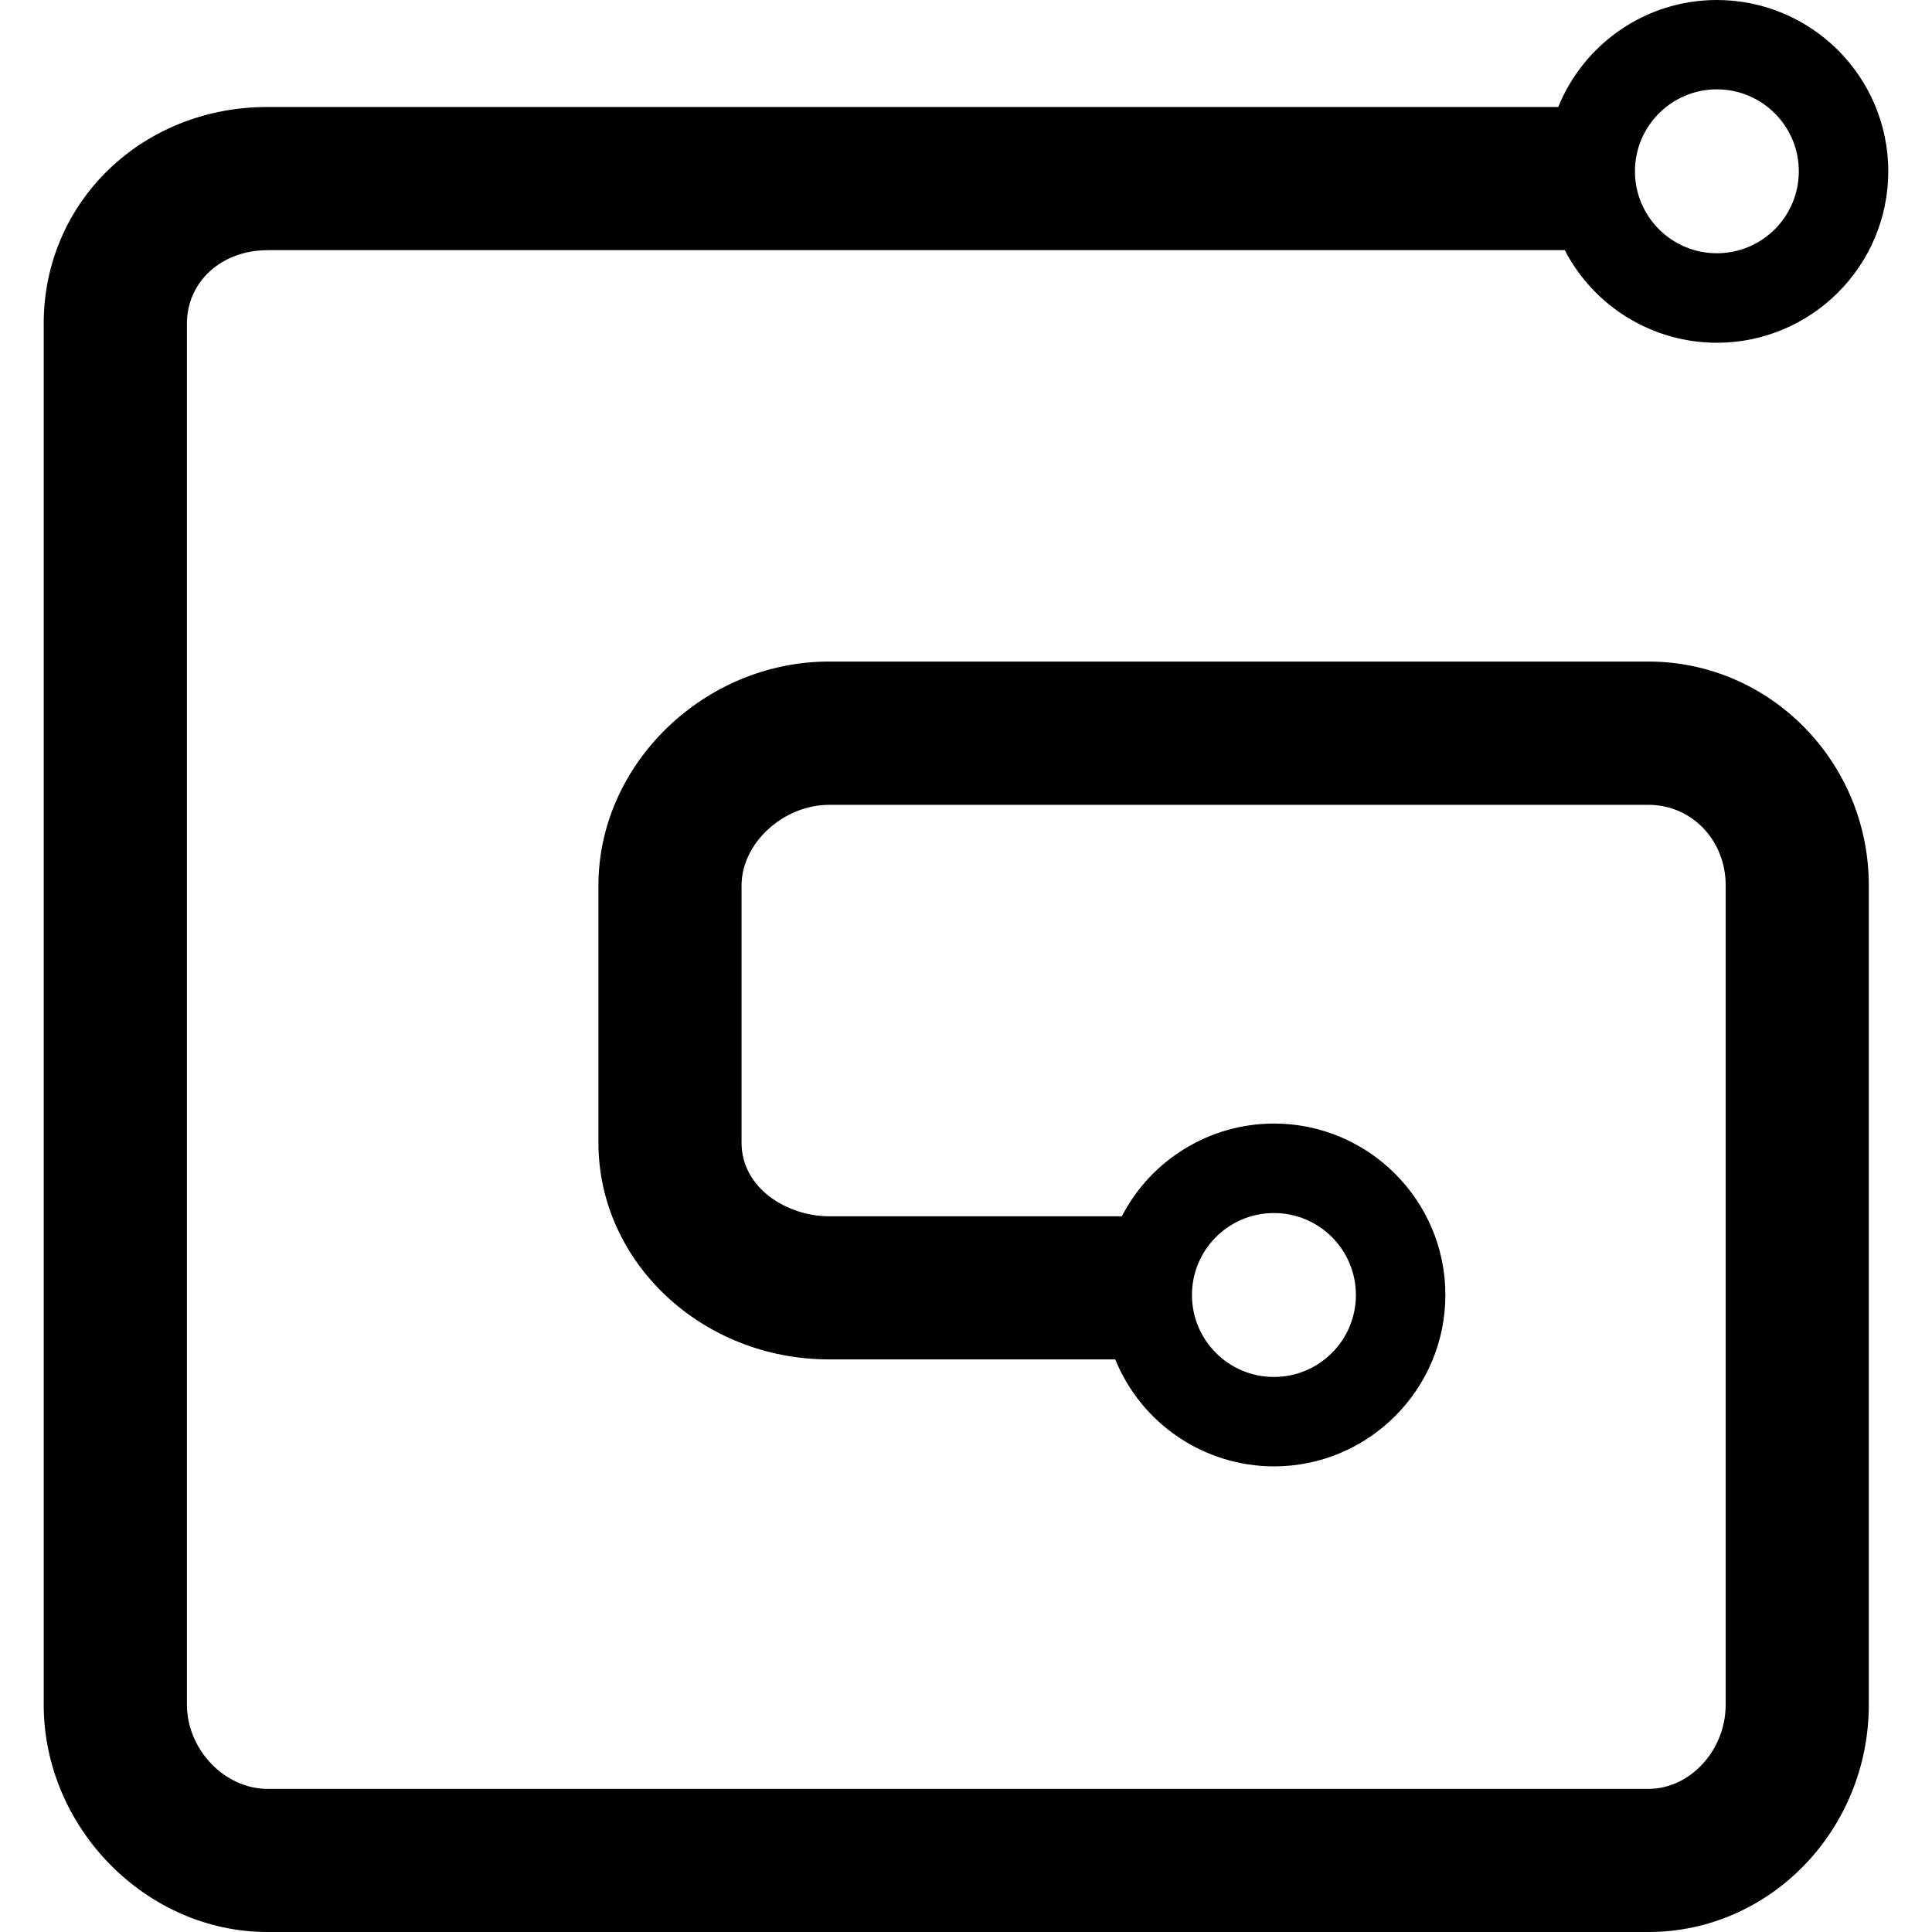
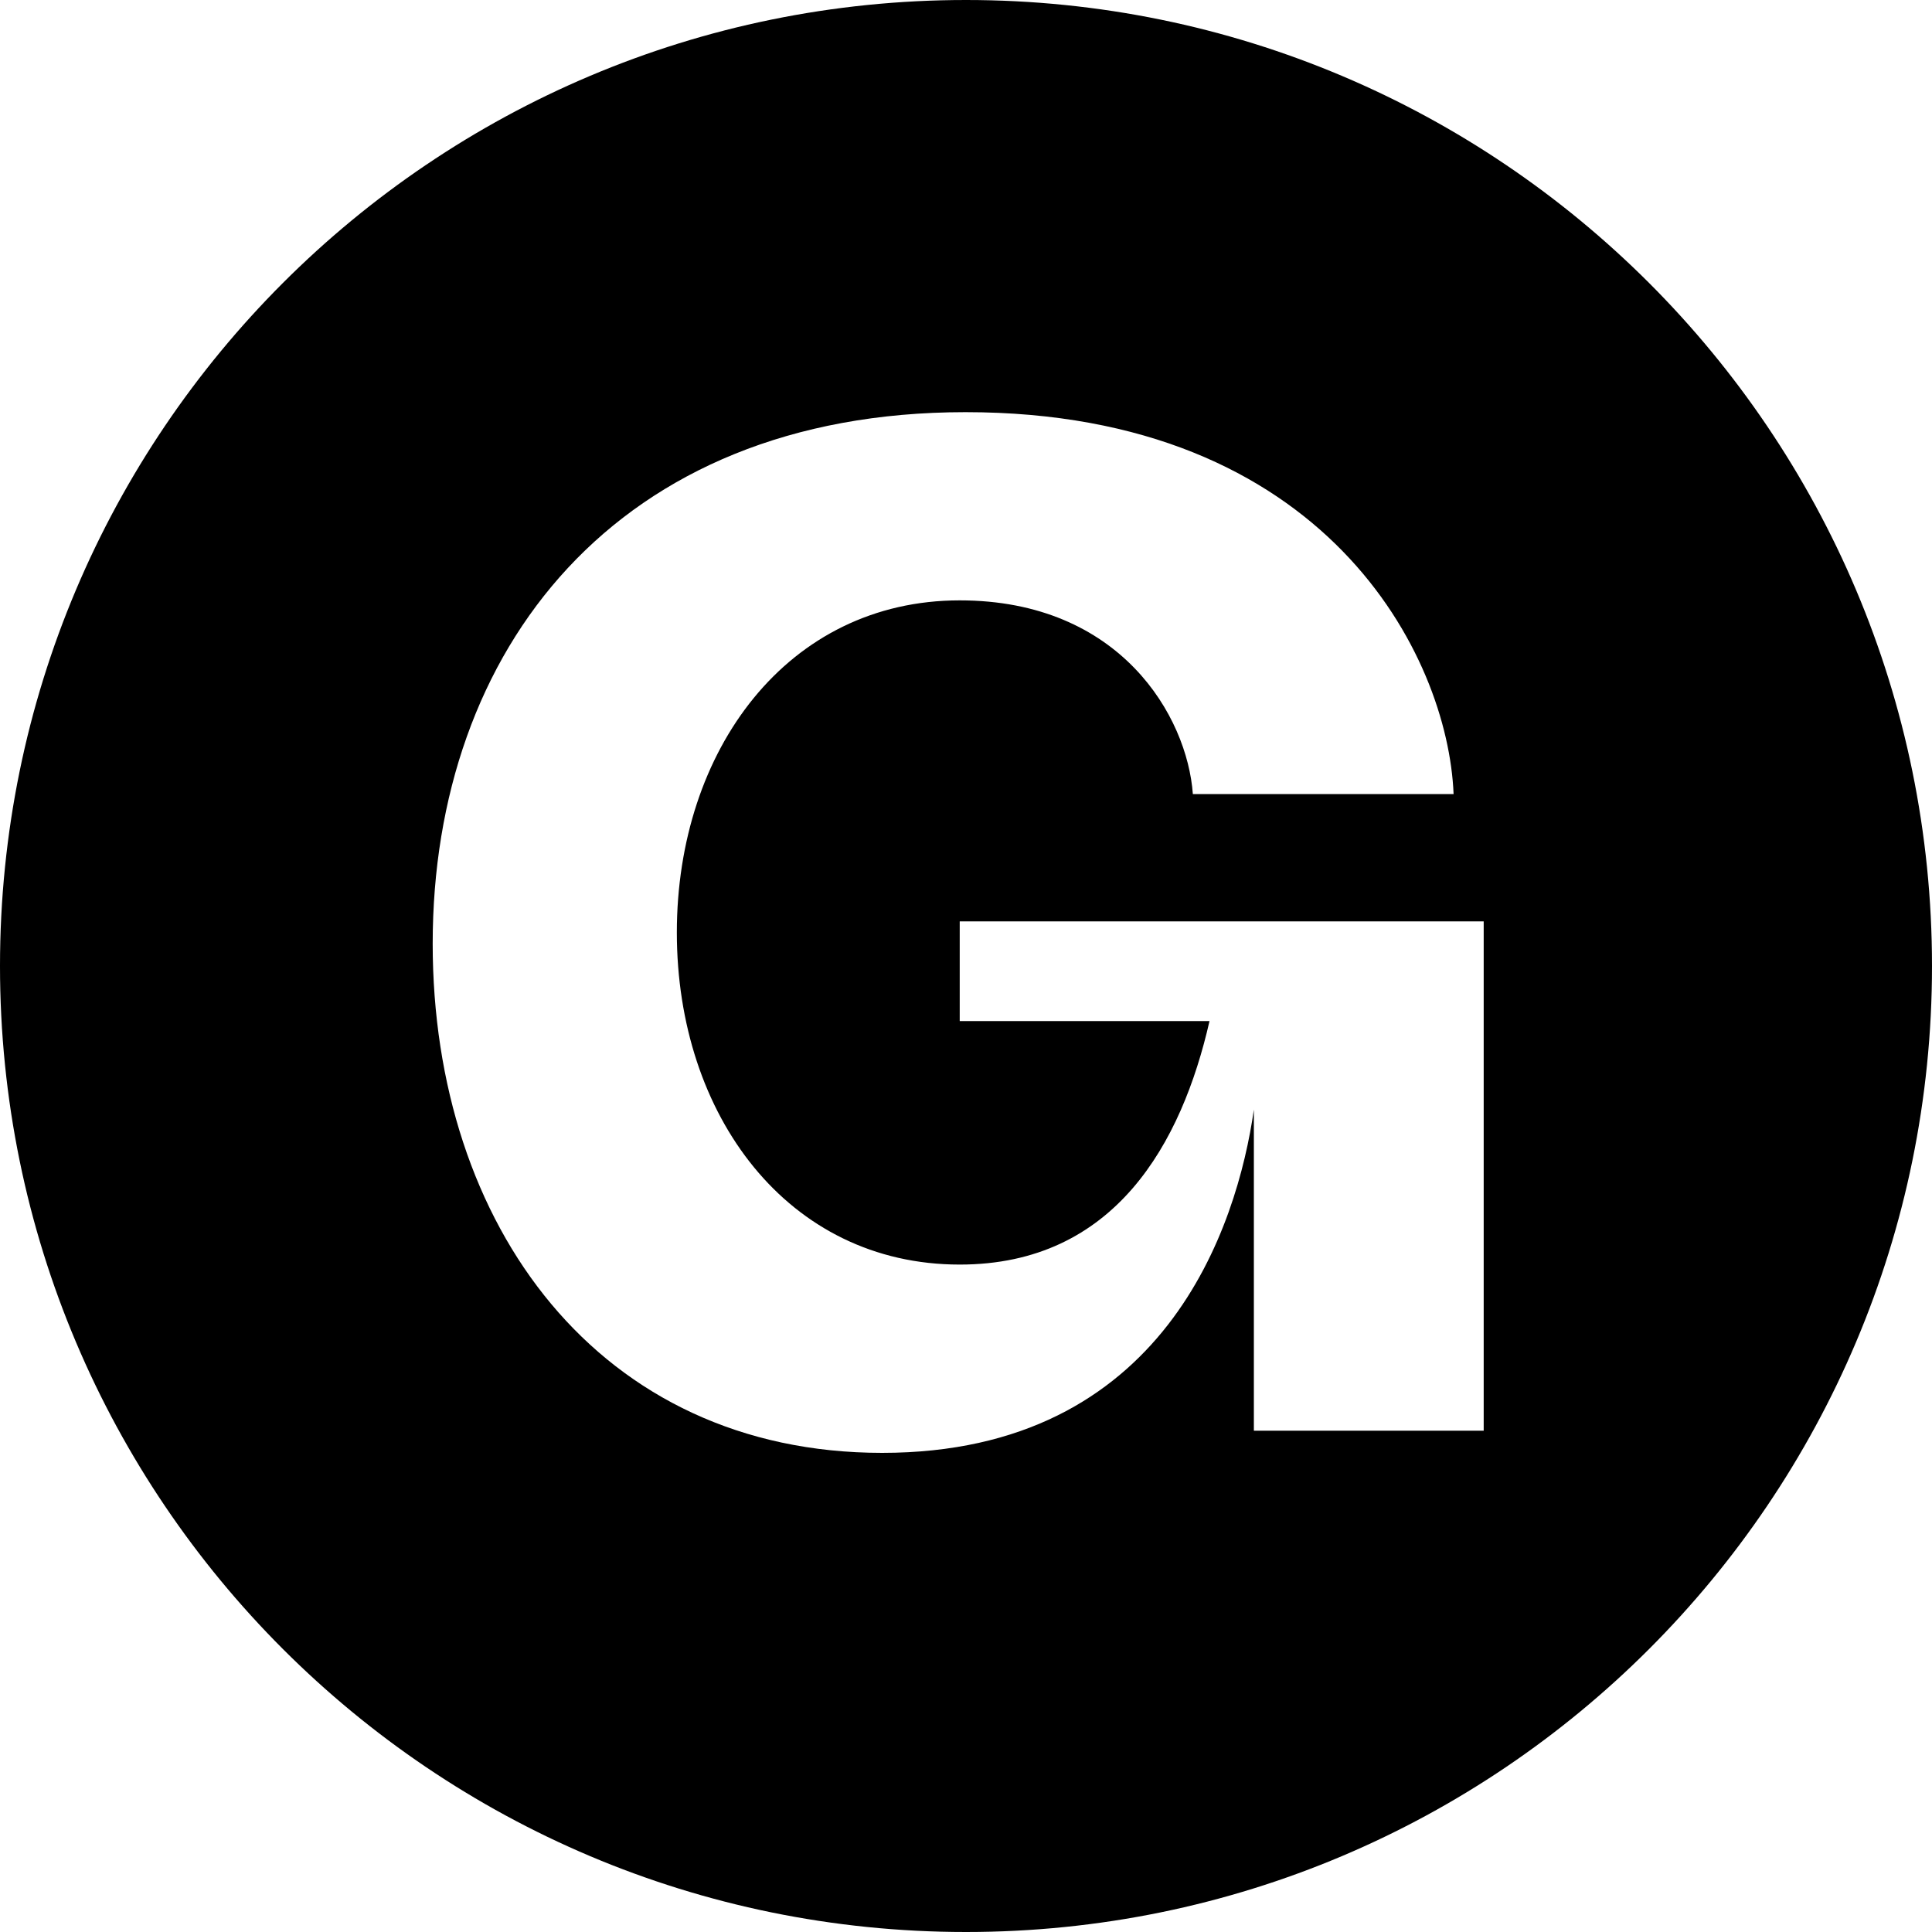
<svg xmlns="http://www.w3.org/2000/svg" viewBox="0 0 24 24">
-   <path d="M15.826 15.069a1.018 1.018 0 1 1-.001 2.036 1.018 1.018 0 0 1 0-2.036zM21.327 1.11a1.018 1.018 0 1 1 .001 2.036 1.018 1.018 0 0 1 0-2.036zM3.322 3.107h16.116a2.13 2.13 0 0 0 1.89 1.151 2.132 2.132 0 0 0 2.129-2.13A2.131 2.131 0 0 0 21.327 0c-.89 0-1.654.55-1.97 1.329H3.321C1.764 1.329.543 2.51.543 4.019v17.156C.543 22.706 1.816 24 3.322 24h17.155c1.51 0 2.738-1.267 2.738-2.825V10.998c0-1.532-1.228-2.78-2.738-2.78H10.3c-1.553 0-2.866 1.274-2.866 2.78v3.198c0 1.484 1.286 2.691 2.866 2.691h3.554a2.132 2.132 0 0 0 1.972 1.329c1.174 0 2.129-.956 2.129-2.13s-.955-2.129-2.13-2.129a2.13 2.13 0 0 0-1.889 1.152H10.3c-.523 0-1.088-.349-1.088-.913v-3.198c0-.524.519-1 1.088-1h10.177c.538 0 .96.439.96 1v10.177c0 .567-.44 1.047-.96 1.047H3.322c-.533 0-1-.49-1-1.047V4.02c0-.52.43-.912 1-.912" />
+   <path d="M12 0A12 12 0 0 0 0 12a12 12 0 0 0 12 12 12 12 0 0 0 12-12A12 12 0 0 0 12 0Zm-.007 5.12c4.48 0 5.995 3.025 6.064 4.744h-3.239c-.069-.962-.897-2.406-2.896-2.406-2.136 0-3.514 1.857-3.514 4.126 0 2.27 1.378 4.125 3.514 4.125 1.93 0 2.758-1.512 3.103-3.025h-3.103v-1.238h6.509v6.327h-2.855v-3.989c-.207 1.444-1.102 4.264-4.617 4.264-3.516 0-5.584-2.82-5.584-6.326 0-3.645 2.276-6.602 6.618-6.602z" />
</svg>
